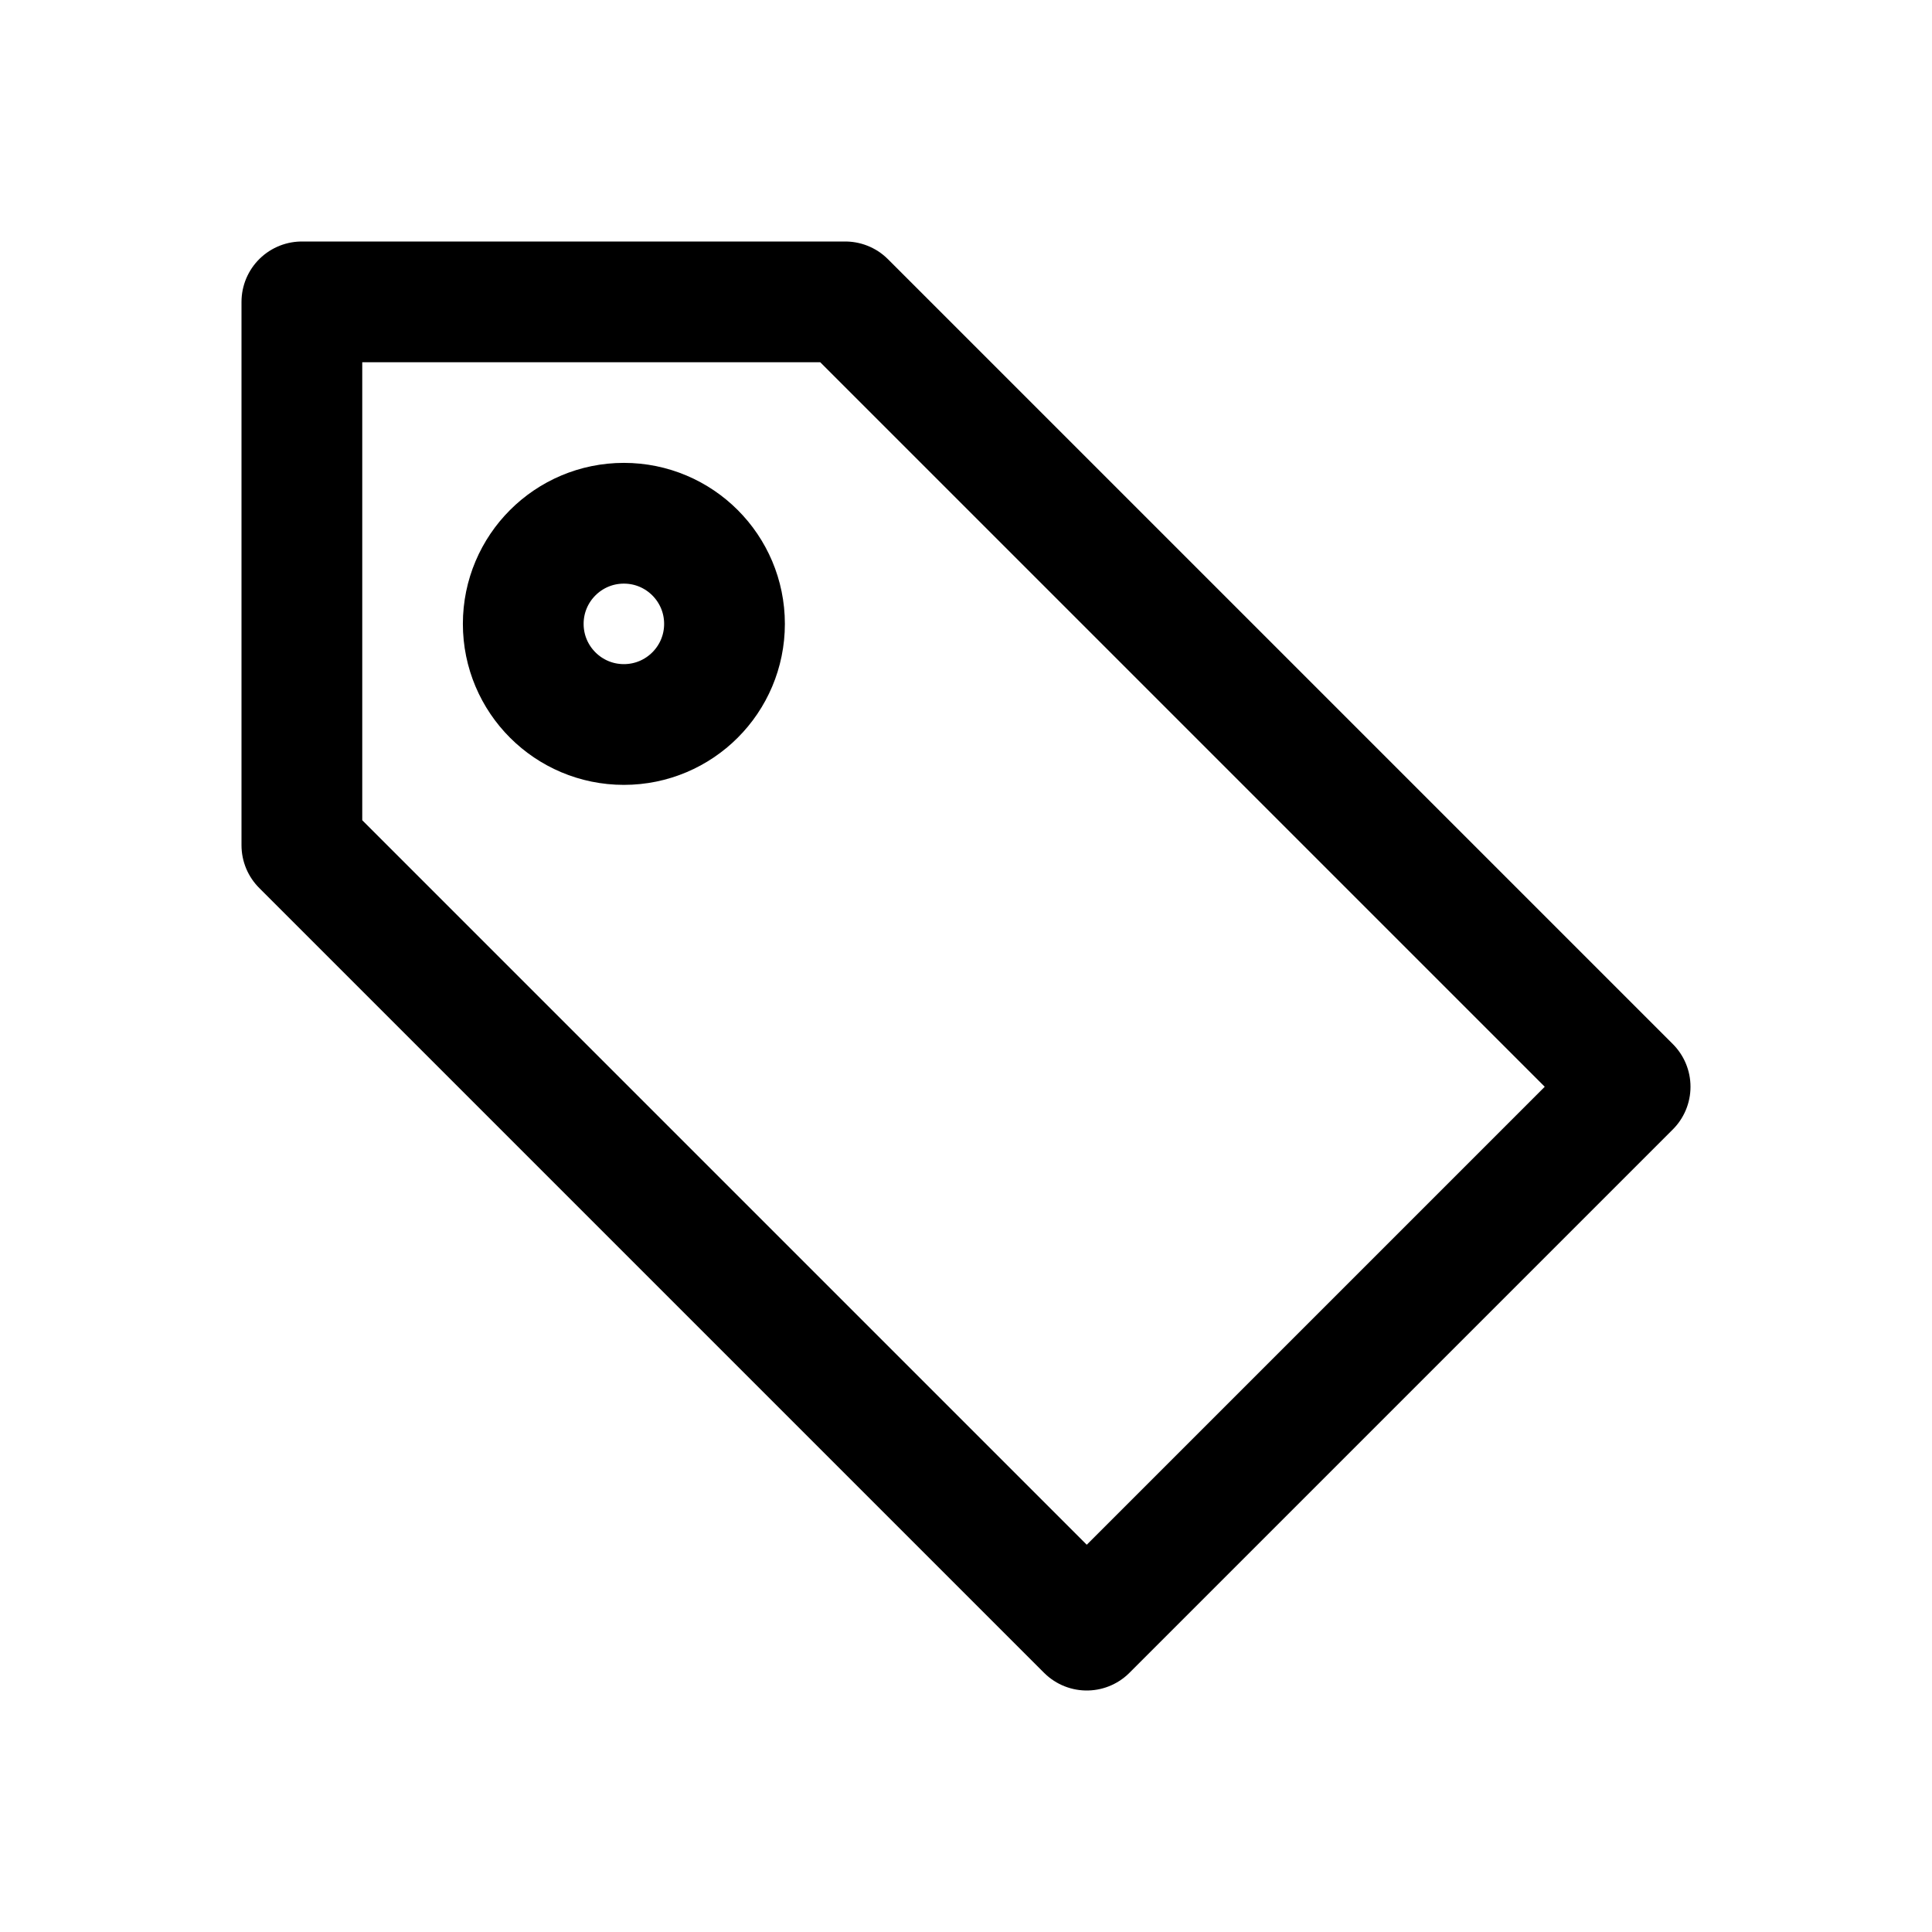
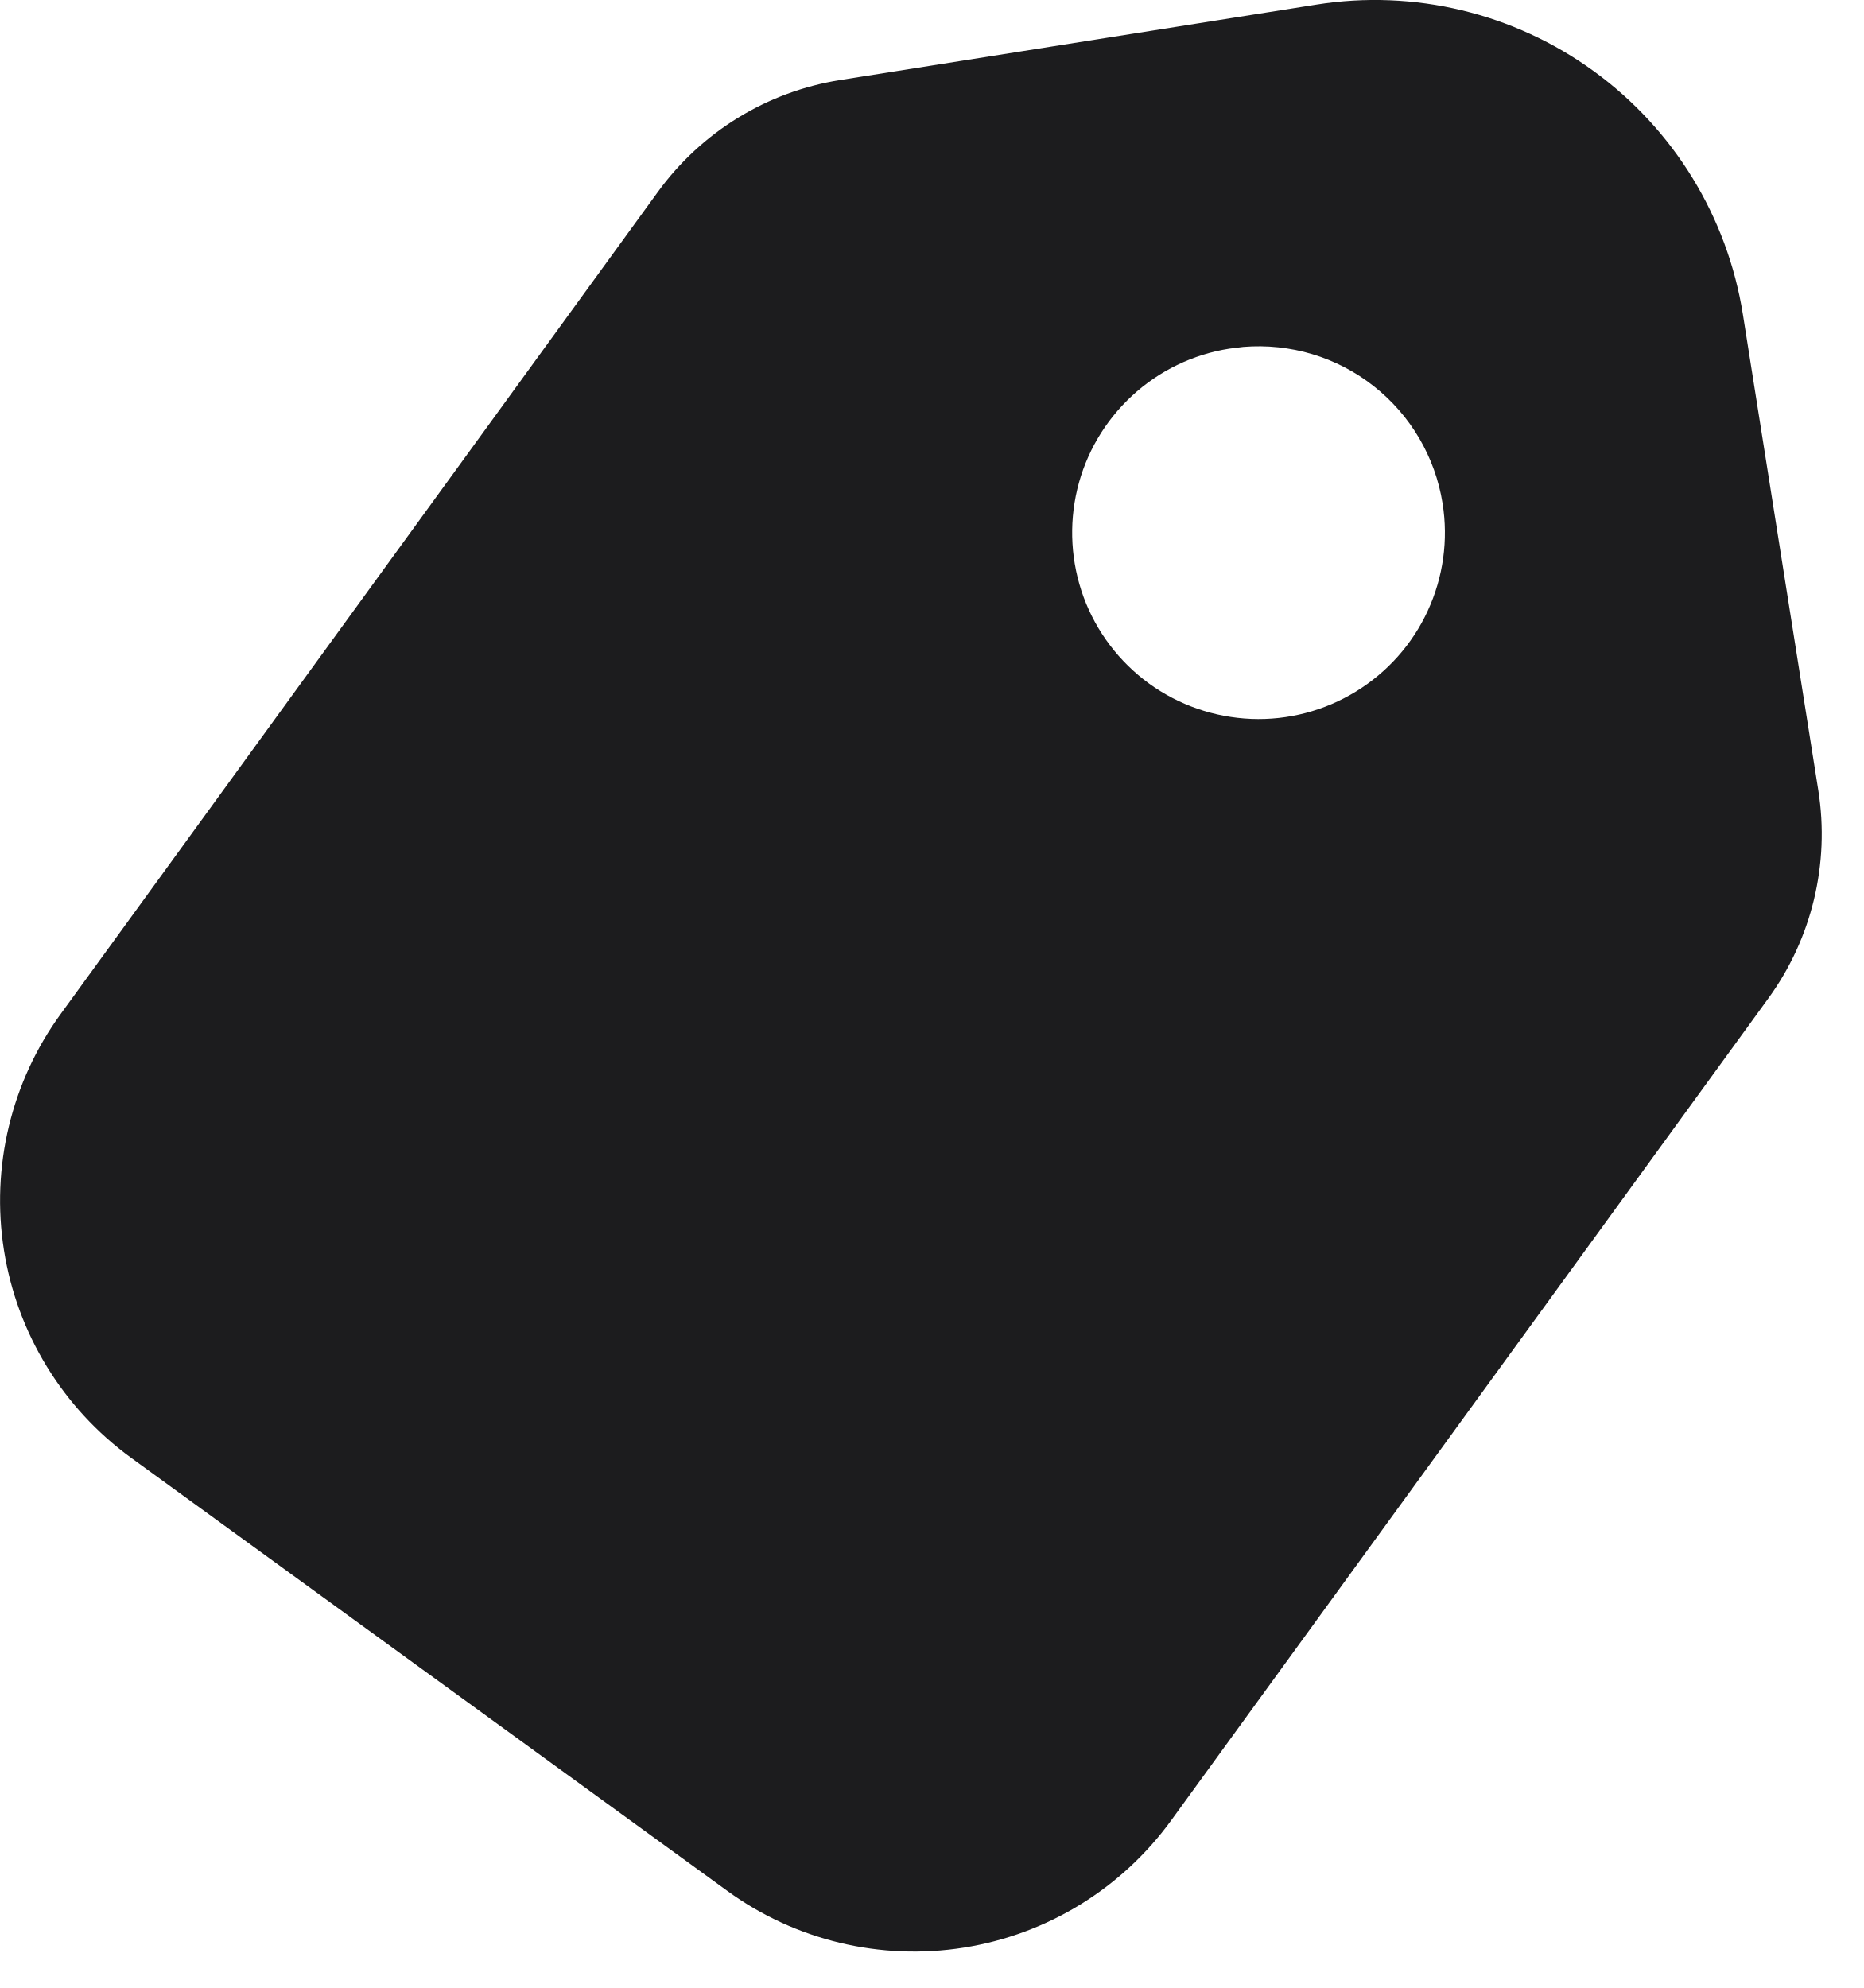
- <svg xmlns="http://www.w3.org/2000/svg" width="24" height="24" viewBox="0 0 24 24" fill="none">
-   <path d="M3.75 3.75H10.5L20.25 13.5L13.5 20.25L3.75 10.5V3.75Z" stroke="currentColor" stroke-width="1.5" stroke-linecap="round" stroke-linejoin="round" />
-   <circle cx="7.75" cy="7.75" r="1.25" stroke="currentColor" stroke-width="1.5" />
+ <svg xmlns="http://www.w3.org/2000/svg" width="15" height="16" viewBox="0 0 15 16" fill="none">
+   <path d="M14.634 6.362C14.727 6.951 14.582 7.554 14.231 8.036L9.425 14.652C9.026 15.201 8.426 15.569 7.756 15.675C7.086 15.781 6.401 15.617 5.853 15.218L1.054 11.732C0.506 11.333 0.138 10.733 0.032 10.063C-0.074 9.393 0.09 8.708 0.489 8.16L5.295 1.544C5.646 1.061 6.174 0.737 6.763 0.644L10.595 0.037C11.38 -0.088 12.184 0.105 12.827 0.573C13.471 1.041 13.902 1.745 14.027 2.531L14.634 6.362ZM11.61 4.052C11.551 3.679 11.353 3.341 11.055 3.107C10.758 2.873 10.383 2.761 10.006 2.792L9.894 2.806C9.601 2.852 9.328 2.984 9.11 3.186C8.893 3.387 8.739 3.648 8.67 3.937C8.601 4.225 8.619 4.528 8.721 4.806C8.824 5.085 9.007 5.326 9.247 5.501C9.487 5.675 9.773 5.774 10.07 5.786C10.366 5.798 10.659 5.721 10.912 5.566C11.165 5.411 11.367 5.185 11.491 4.915C11.615 4.646 11.657 4.346 11.61 4.052Z" fill="#1C1C1E" />
</svg>
